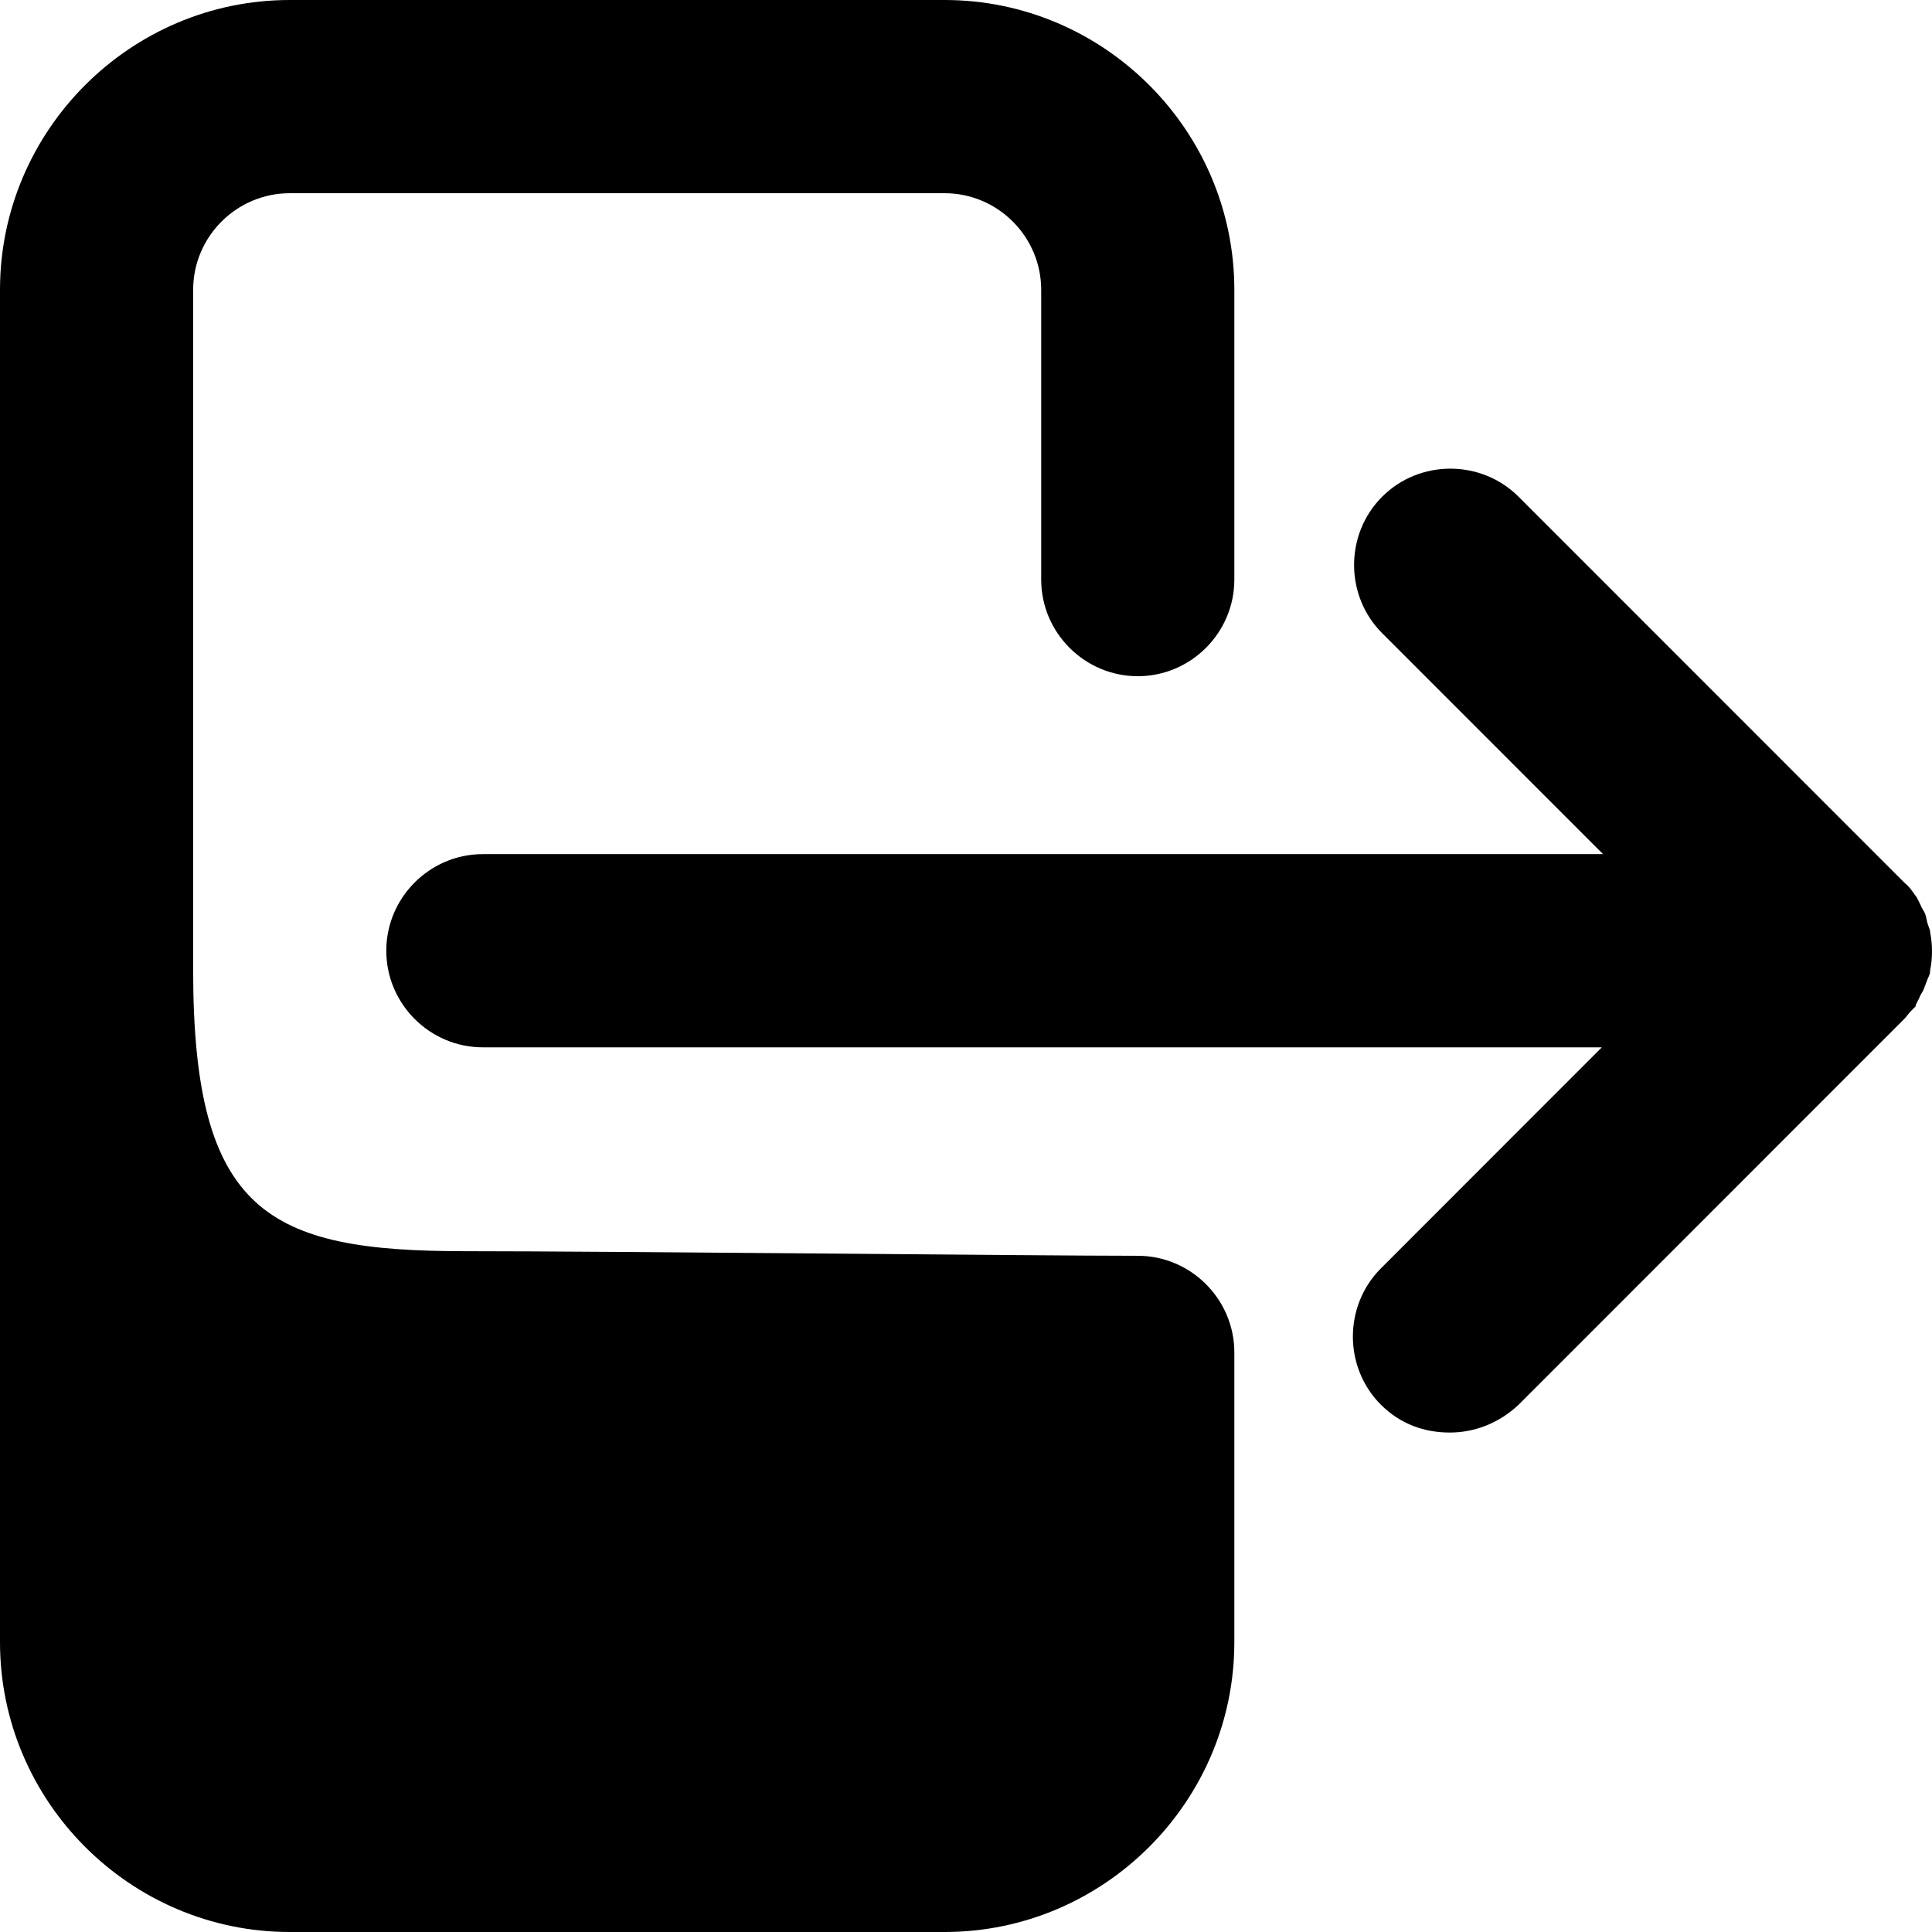
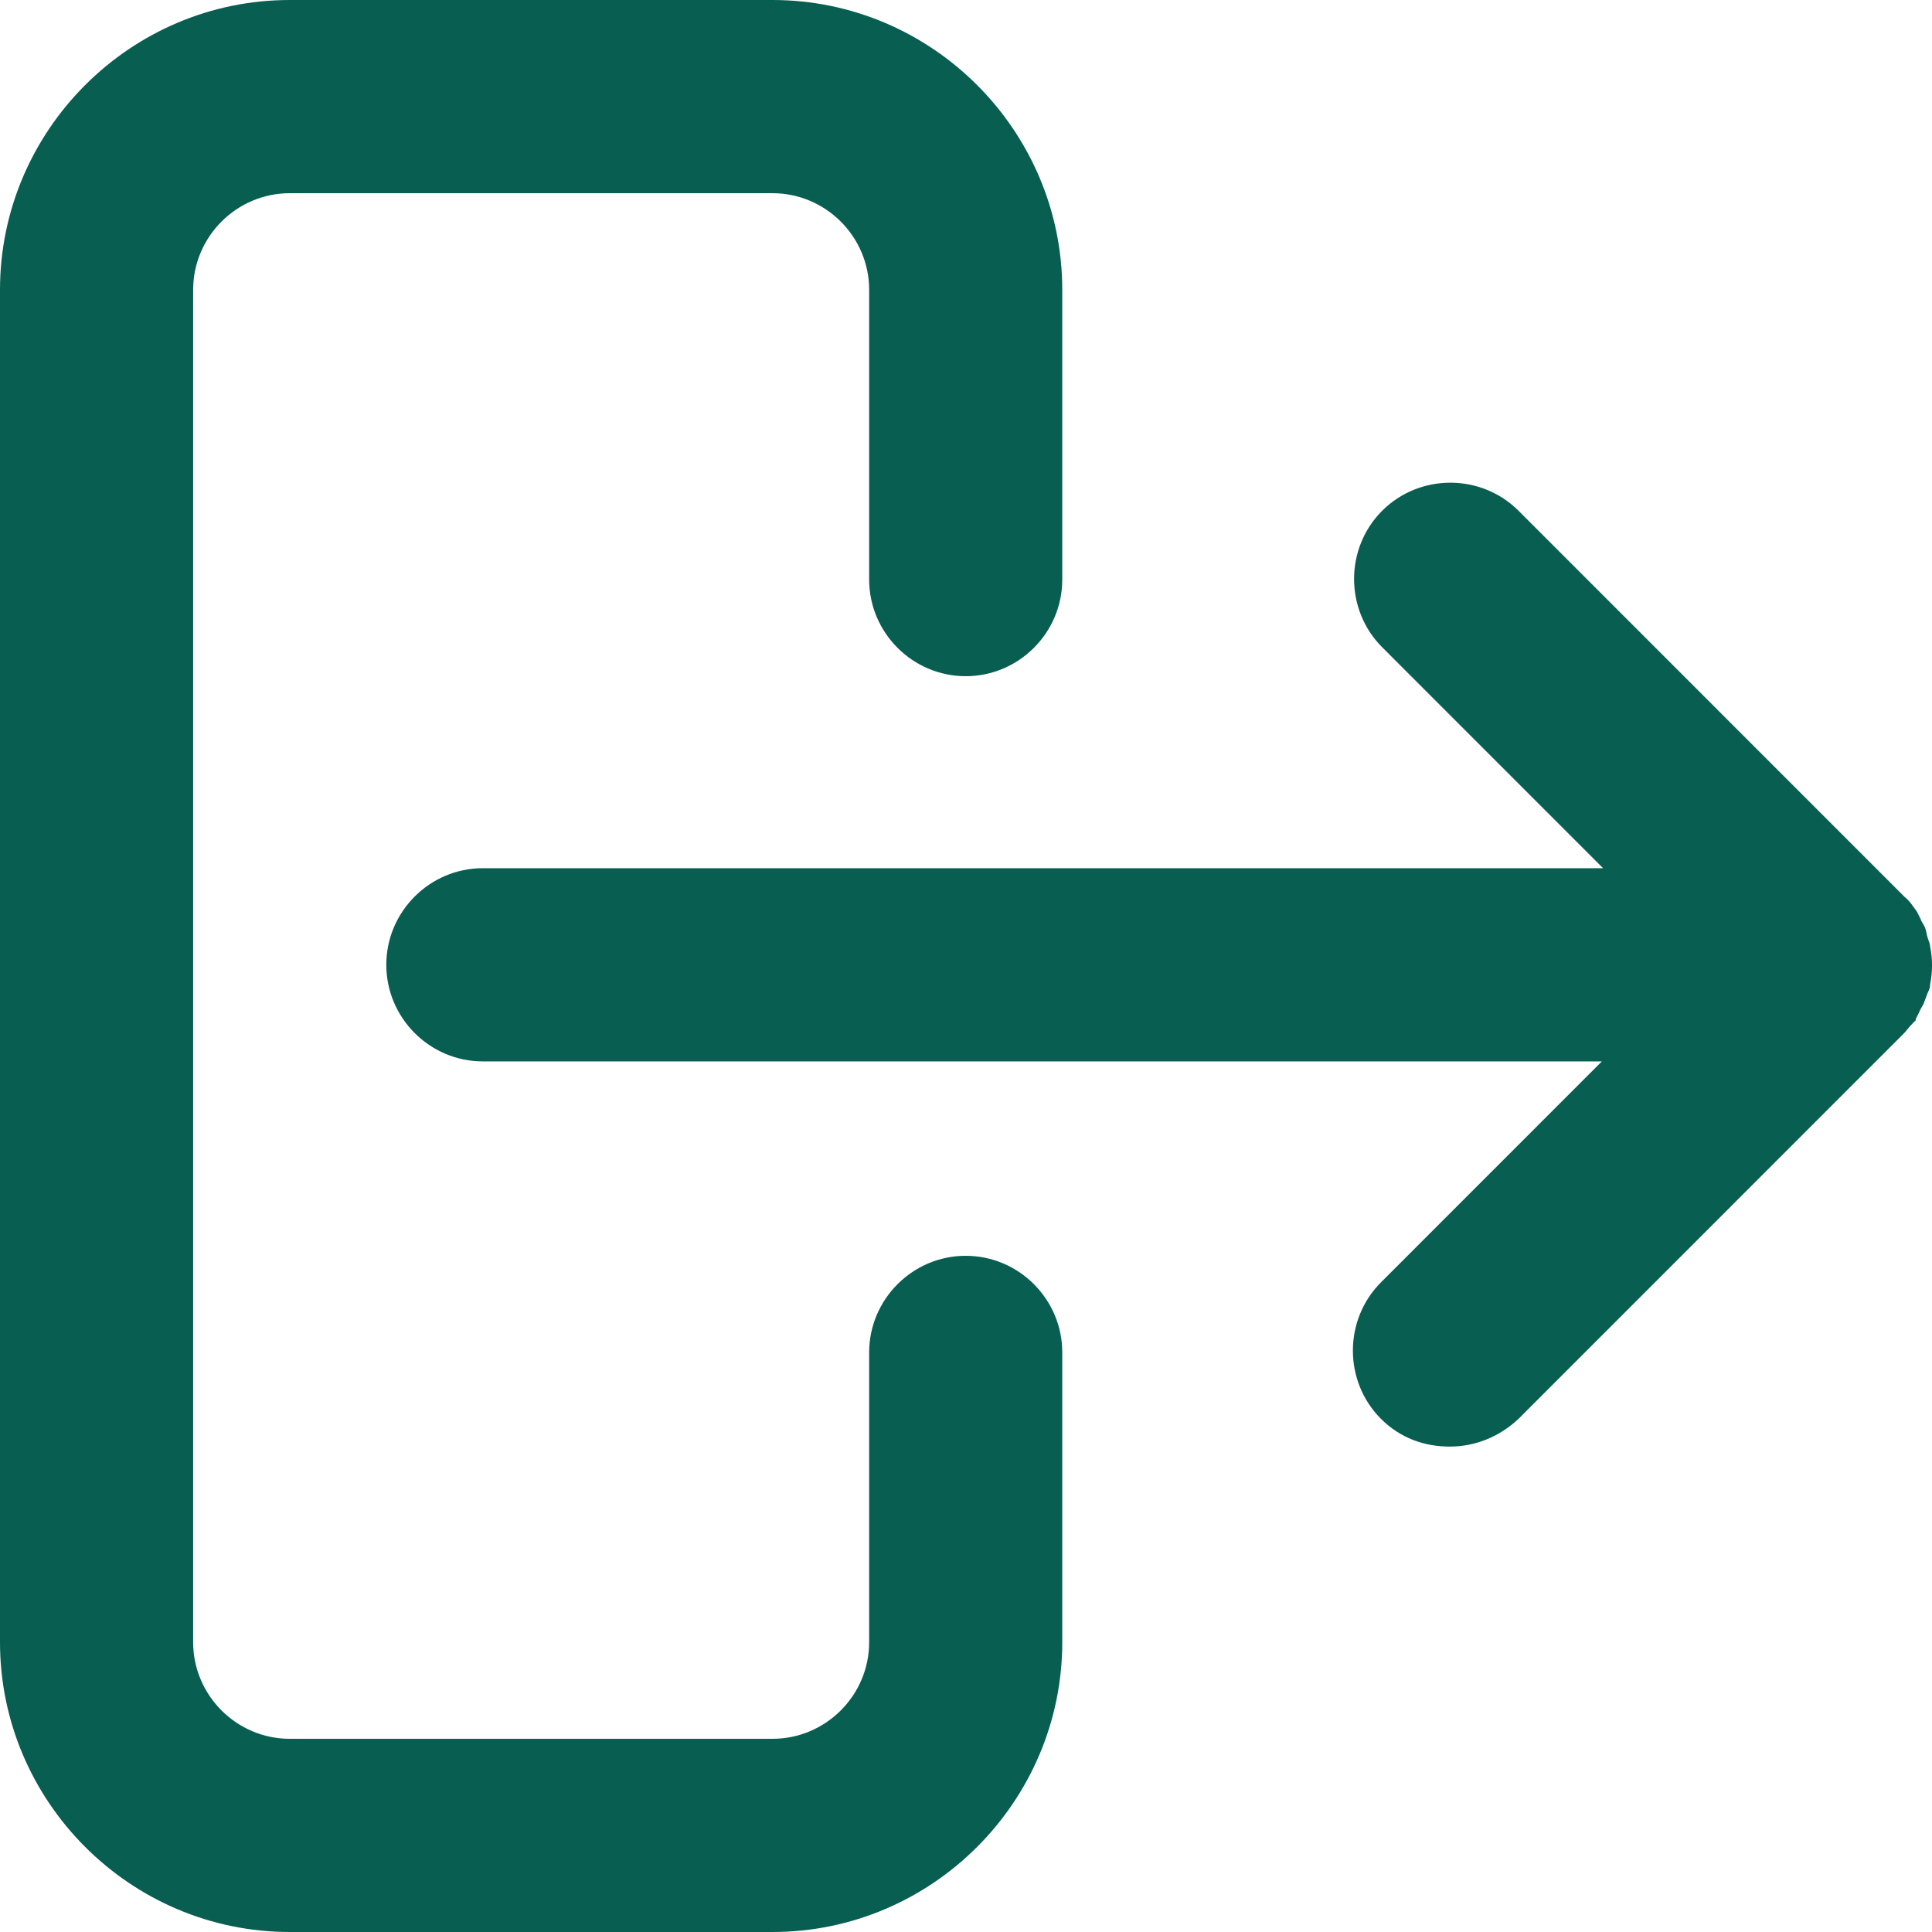
- <svg xmlns="http://www.w3.org/2000/svg" width="400" height="400" viewBox="0 0 400 400" fill="none">
-   <path d="M195.574 0C228.562 0 255.555 26.998 255.557 59.997V120.001C255.556 131.001 246.558 140.003 235.562 140.003C224.567 140.002 215.569 131 215.568 120.001V59.997C215.566 48.998 206.569 40.003 195.574 40.003H59.983C48.987 40.003 39.99 48.998 39.989 59.997V200.839C39.989 251.183 55.556 259.048 96.297 259.048C125.926 259.048 214.816 259.997 235.562 259.997C246.558 259.997 255.556 268.999 255.557 279.999V340.003C255.555 373.002 228.562 400 195.574 400H59.983C26.994 400 0.002 373.002 0 340.003V59.997C0.002 26.998 26.994 0 59.983 0H195.574Z" fill="black" />
-   <path d="M286.156 102.843C293.903 95.093 306.656 95.093 314.404 102.843L394.374 182.841C395.373 183.591 396.127 184.843 396.877 185.843C397.126 186.342 397.372 186.842 397.622 187.341C397.871 188.09 398.377 188.588 398.627 189.337C398.877 190.087 398.876 190.591 399.126 191.341C399.376 192.09 399.625 192.592 399.625 193.092C400.125 195.591 400.125 198.34 399.625 200.839C399.625 201.588 399.376 202.09 399.126 202.59C398.876 203.34 398.624 203.843 398.374 204.593C398.124 205.342 397.625 205.841 397.376 206.59C397.126 207.089 396.873 207.588 396.623 208.087V208.341C396.374 208.59 396.121 208.843 395.871 209.093C395.123 209.842 394.623 210.594 394.374 210.843L314.404 290.842C310.405 294.592 305.401 296.593 300.153 296.593C294.906 296.593 289.908 294.841 285.91 290.842C278.163 283.092 278.164 270.344 285.91 262.594L331.642 216.84H99.964C88.969 216.839 79.977 207.838 79.977 196.839C79.978 185.841 88.97 176.839 99.964 176.837H331.895L286.156 131.091C278.411 123.342 278.411 110.593 286.156 102.843Z" fill="black" />
+ <svg xmlns="http://www.w3.org/2000/svg" width="40" height="40" viewBox="0 0 40 40" fill="none">
+   <path d="M15.995 0C19.294 0 21.993 2.7 21.993 6V12C21.993 13.1 21.094 14 19.994 14C18.895 14 17.995 13.1 17.995 12V6C17.995 4.9 17.095 4 15.995 4H5.998C4.899 4 3.999 4.9 3.999 6V34C3.999 35.1 4.899 36 5.998 36H15.995C17.095 36 17.995 35.1 17.995 34V28C17.995 26.9 18.895 26 19.994 26C21.094 26 21.993 26.9 21.993 28V34C21.993 37.3 19.294 40 15.995 40H5.998C2.699 40 0 37.3 0 34V6C0 2.7 2.699 0 5.998 0H15.995Z" fill="#085E50" />
+   <path d="M28.616 10.575C29.39 9.8 30.665 9.8 31.44 10.575L39.438 18.575C39.538 18.65 39.613 18.775 39.688 18.875C39.713 18.925 39.738 18.975 39.763 19.025C39.788 19.1 39.838 19.15 39.863 19.225C39.888 19.3 39.888 19.35 39.913 19.425C39.938 19.5 39.962 19.55 39.962 19.6C40.013 19.85 40.013 20.125 39.962 20.375C39.962 20.45 39.938 20.5 39.913 20.55C39.888 20.625 39.863 20.675 39.838 20.75C39.813 20.825 39.763 20.875 39.738 20.95C39.713 21 39.688 21.05 39.663 21.099V21.125C39.638 21.15 39.613 21.175 39.588 21.2C39.513 21.275 39.463 21.35 39.438 21.375L31.44 29.375C31.04 29.75 30.54 29.95 30.016 29.95C29.491 29.95 28.991 29.775 28.591 29.375C27.816 28.6 27.817 27.325 28.591 26.55L33.165 21.975H9.996C8.897 21.975 7.998 21.075 7.998 19.975C7.998 18.875 8.897 17.975 9.996 17.975H33.19L28.616 13.4C27.841 12.625 27.841 11.349 28.616 10.575Z" fill="#085E50" />
</svg>
